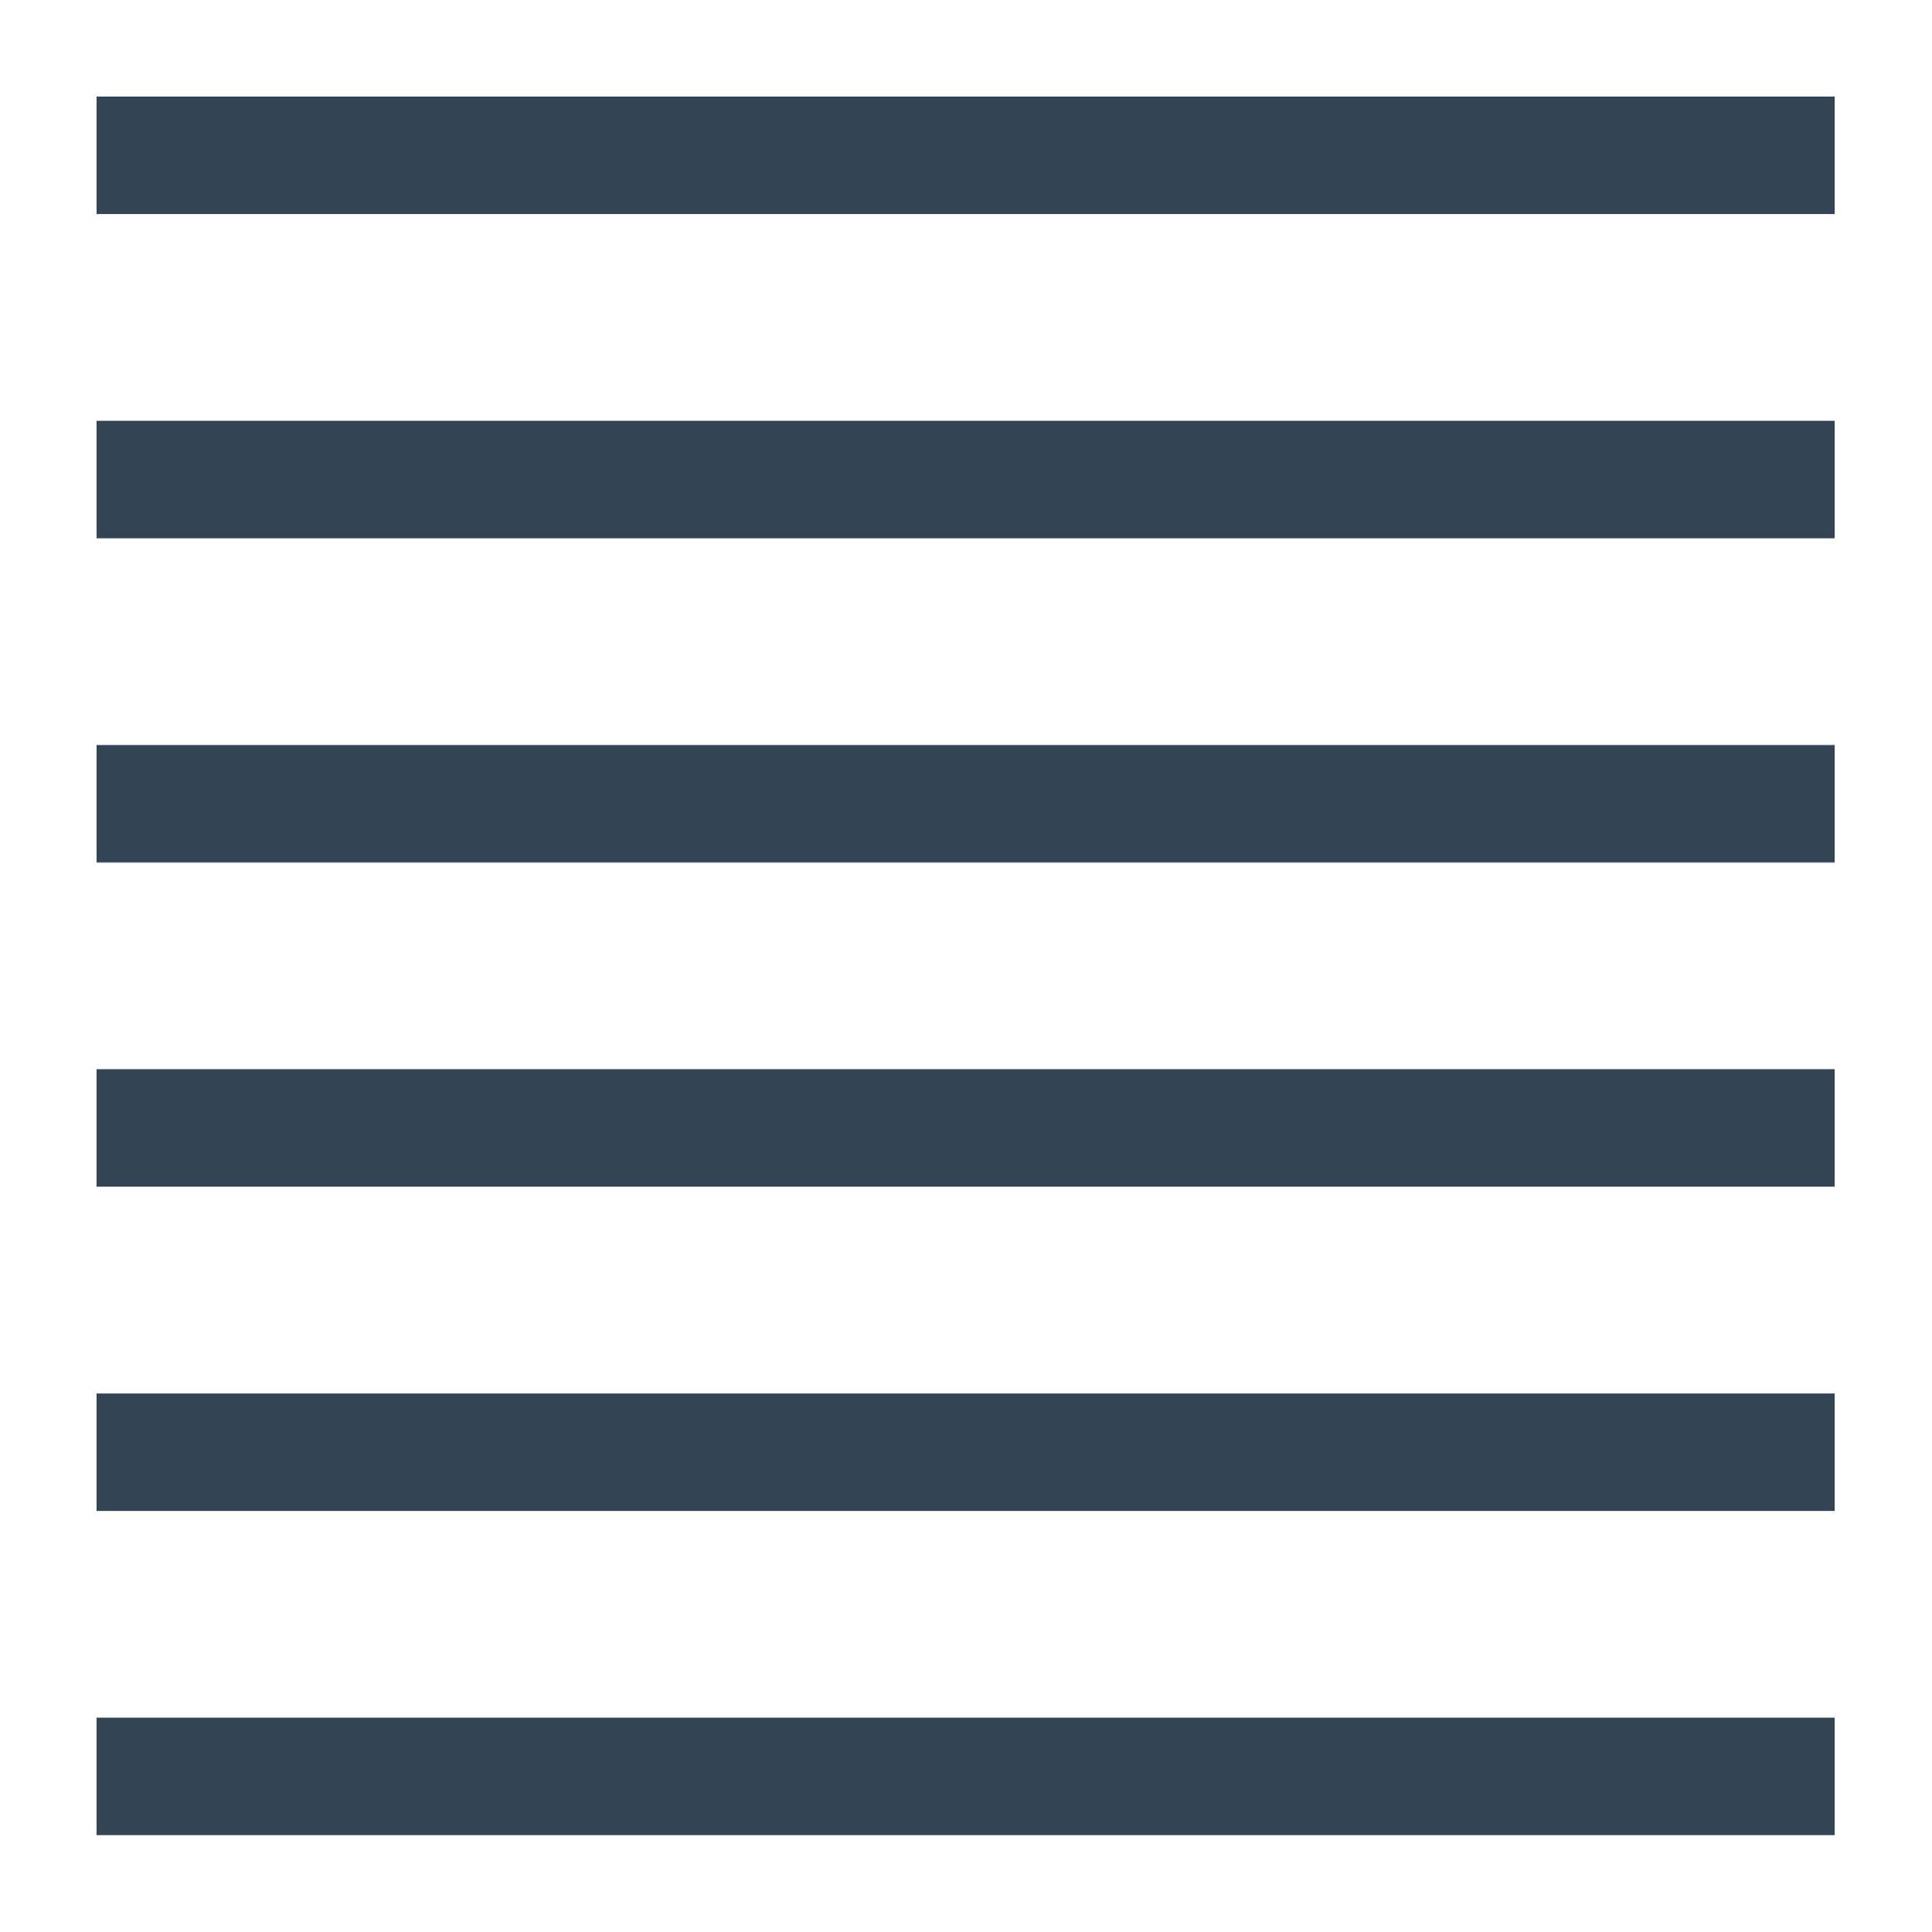
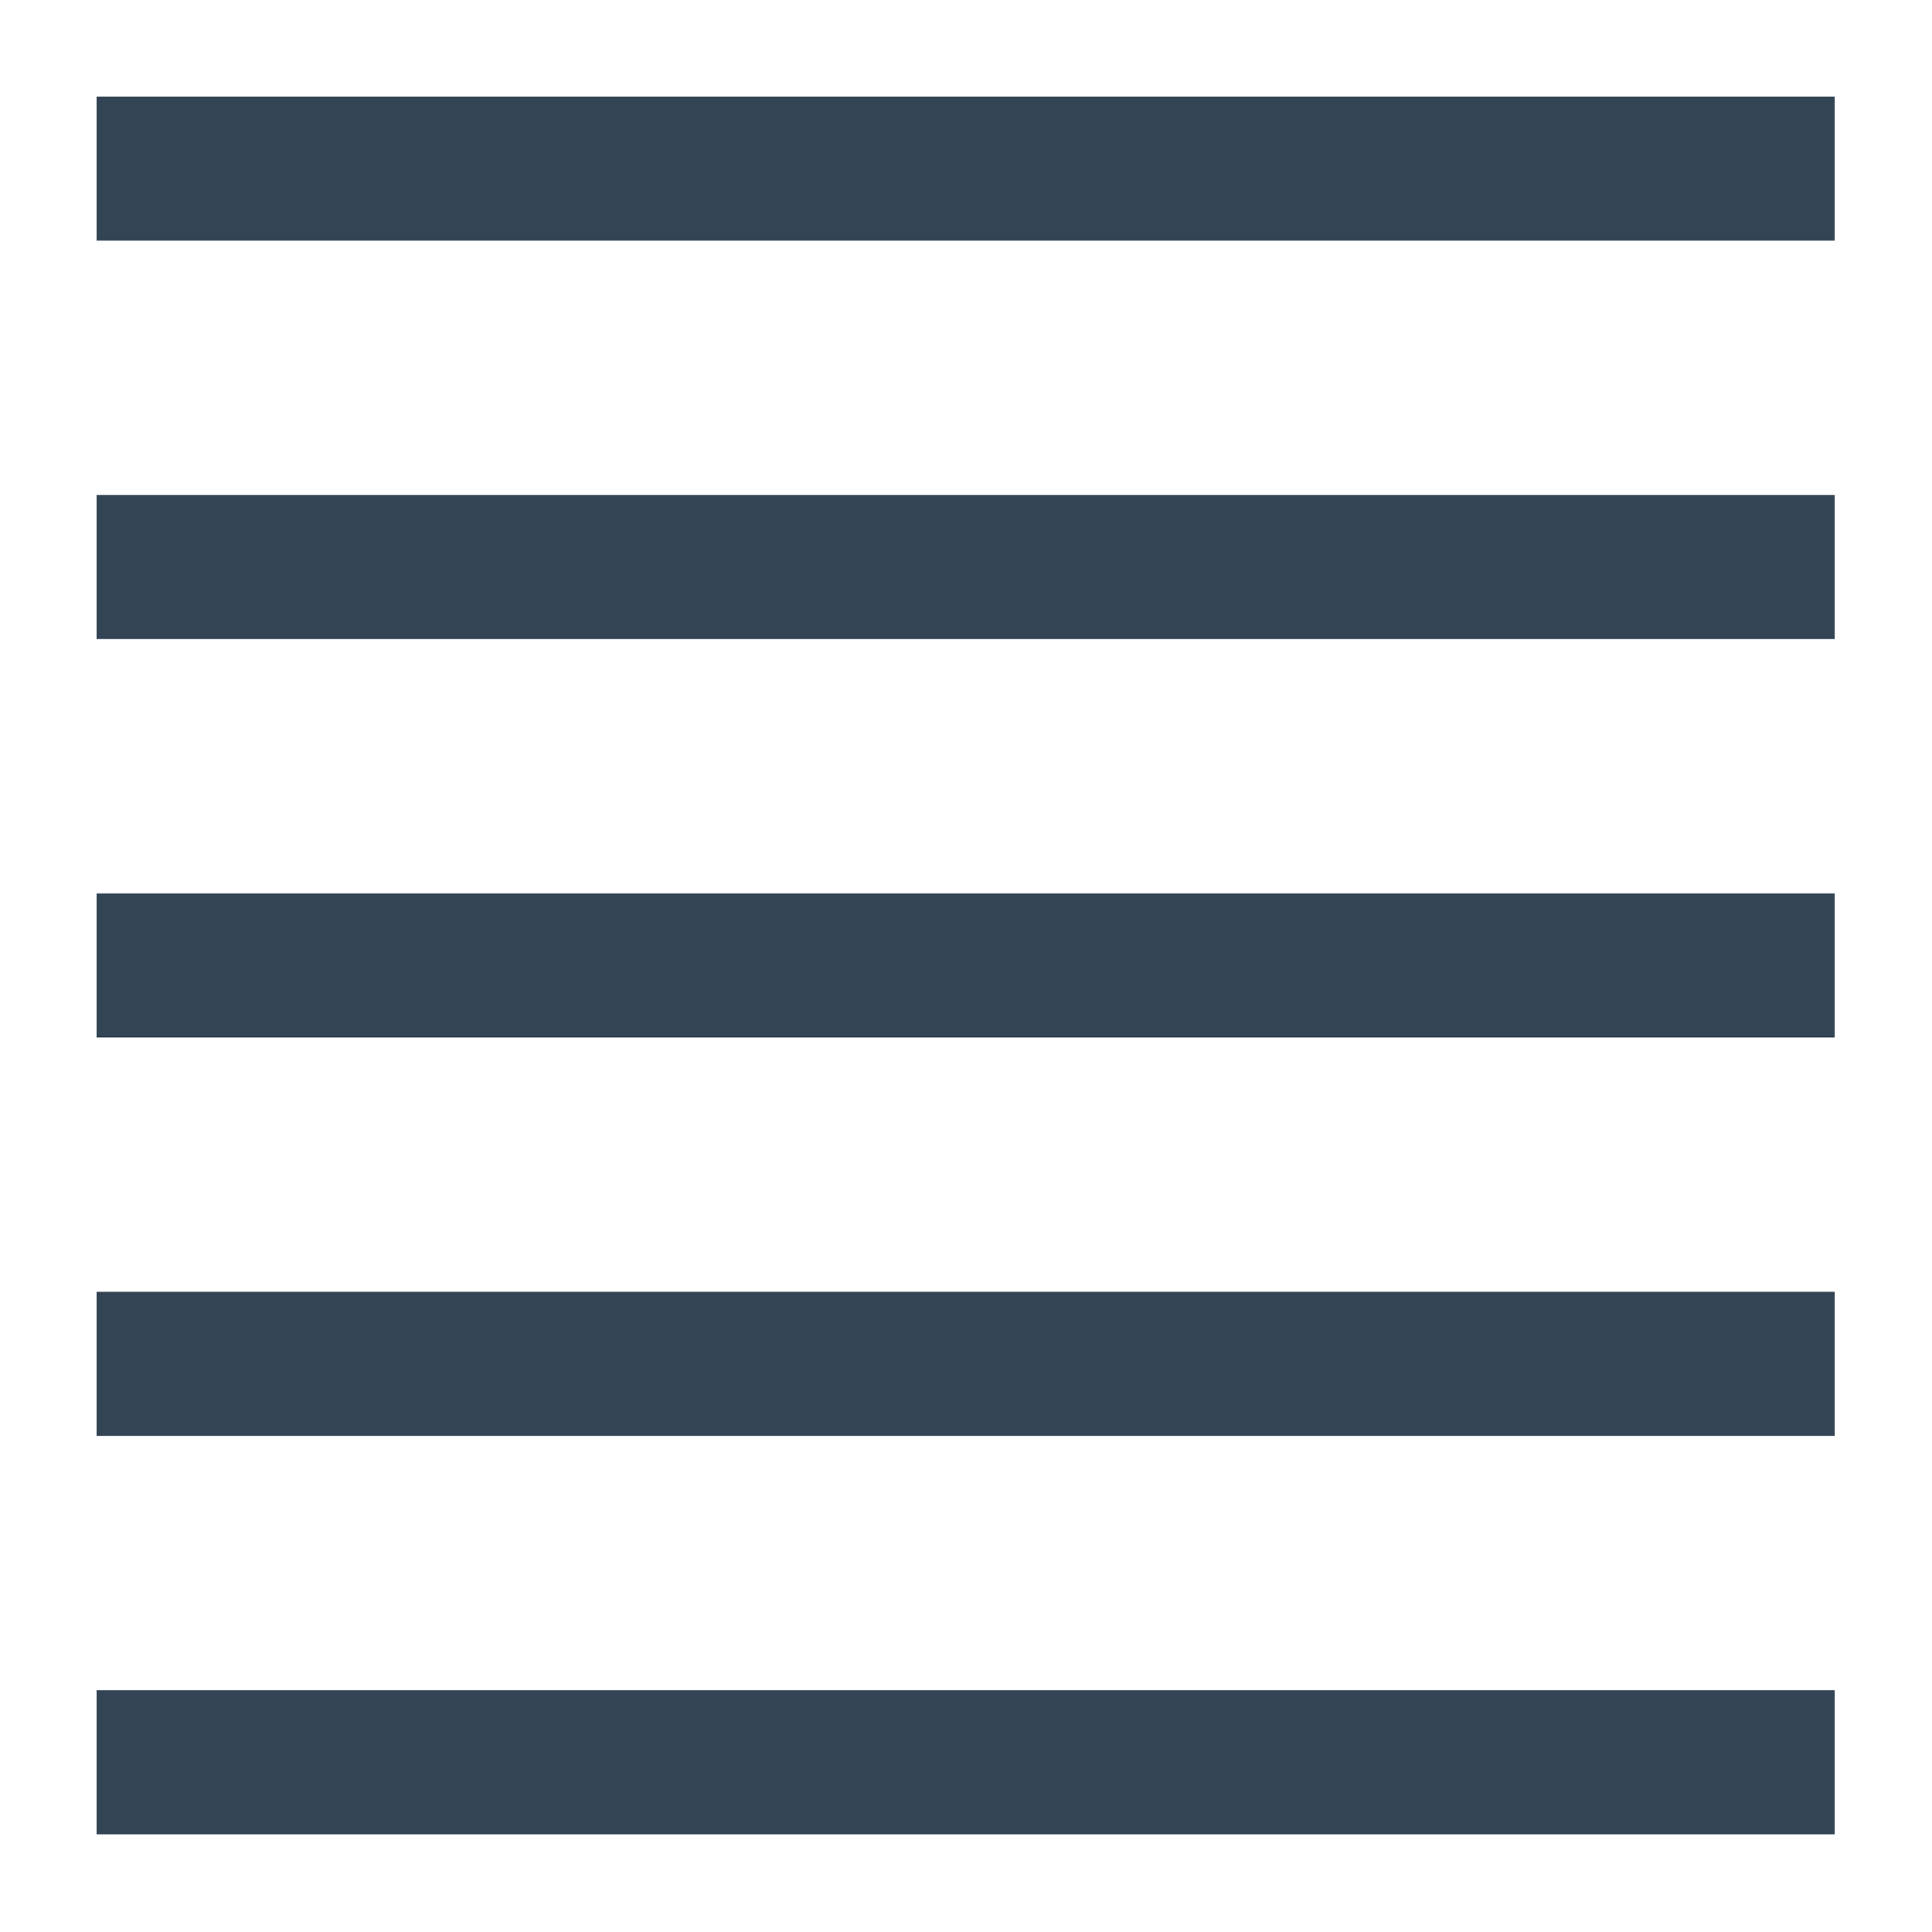
<svg xmlns="http://www.w3.org/2000/svg" version="1.1" viewBox="0.0 0.0 75.591 75.591" fill="none" stroke="none" stroke-linecap="square" stroke-miterlimit="10">
  <clipPath id="p.0">
    <path d="m0 0l75.591 0l0 75.591l-75.591 0l0 -75.591z" clip-rule="nonzero" />
  </clipPath>
  <g clip-path="url(#p.0)">
    <path fill="#000000" fill-opacity="0.0" d="m0 0l75.591 0l0 75.591l-75.591 0z" fill-rule="evenodd" />
-     <path fill="#334455" d="m3.78 3.78l68.031 0l0 4.598l-68.031 0z" fill-rule="evenodd" />
-     <path fill="#334455" d="m3.78 16.47l68.031 0l0 4.598l-68.031 0z" fill-rule="evenodd" />
-     <path fill="#334455" d="m3.78 29.161l68.031 0l0 4.598l-68.031 0z" fill-rule="evenodd" />
-     <path fill="#334455" d="m3.78 41.851l68.031 0l0 4.598l-68.031 0z" fill-rule="evenodd" />
-     <path fill="#334455" d="m3.78 54.542l68.031 0l0 4.598l-68.031 0z" fill-rule="evenodd" />
-     <path fill="#334455" d="m3.78 67.232l68.031 0l0 4.598l-68.031 0z" fill-rule="evenodd" />
+     <path fill="#334455" d="m3.78 3.78l68.031 0l0 5.638l-68.031 0z" fill-rule="evenodd" />
+     <path fill="#334455" d="m3.78 19.375l68.031 0l0 5.638l-68.031 0z" fill-rule="evenodd" />
+     <path fill="#334455" d="m3.78 34.97l68.031 0l0 5.638l-68.031 0z" fill-rule="evenodd" />
+     <path fill="#334455" d="m3.78 50.565l68.031 0l0 5.638l-68.031 0z" fill-rule="evenodd" />
+     <path fill="#334455" d="m3.78 66.16l68.031 0l0 5.638l-68.031 0z" fill-rule="evenodd" />
  </g>
</svg>
